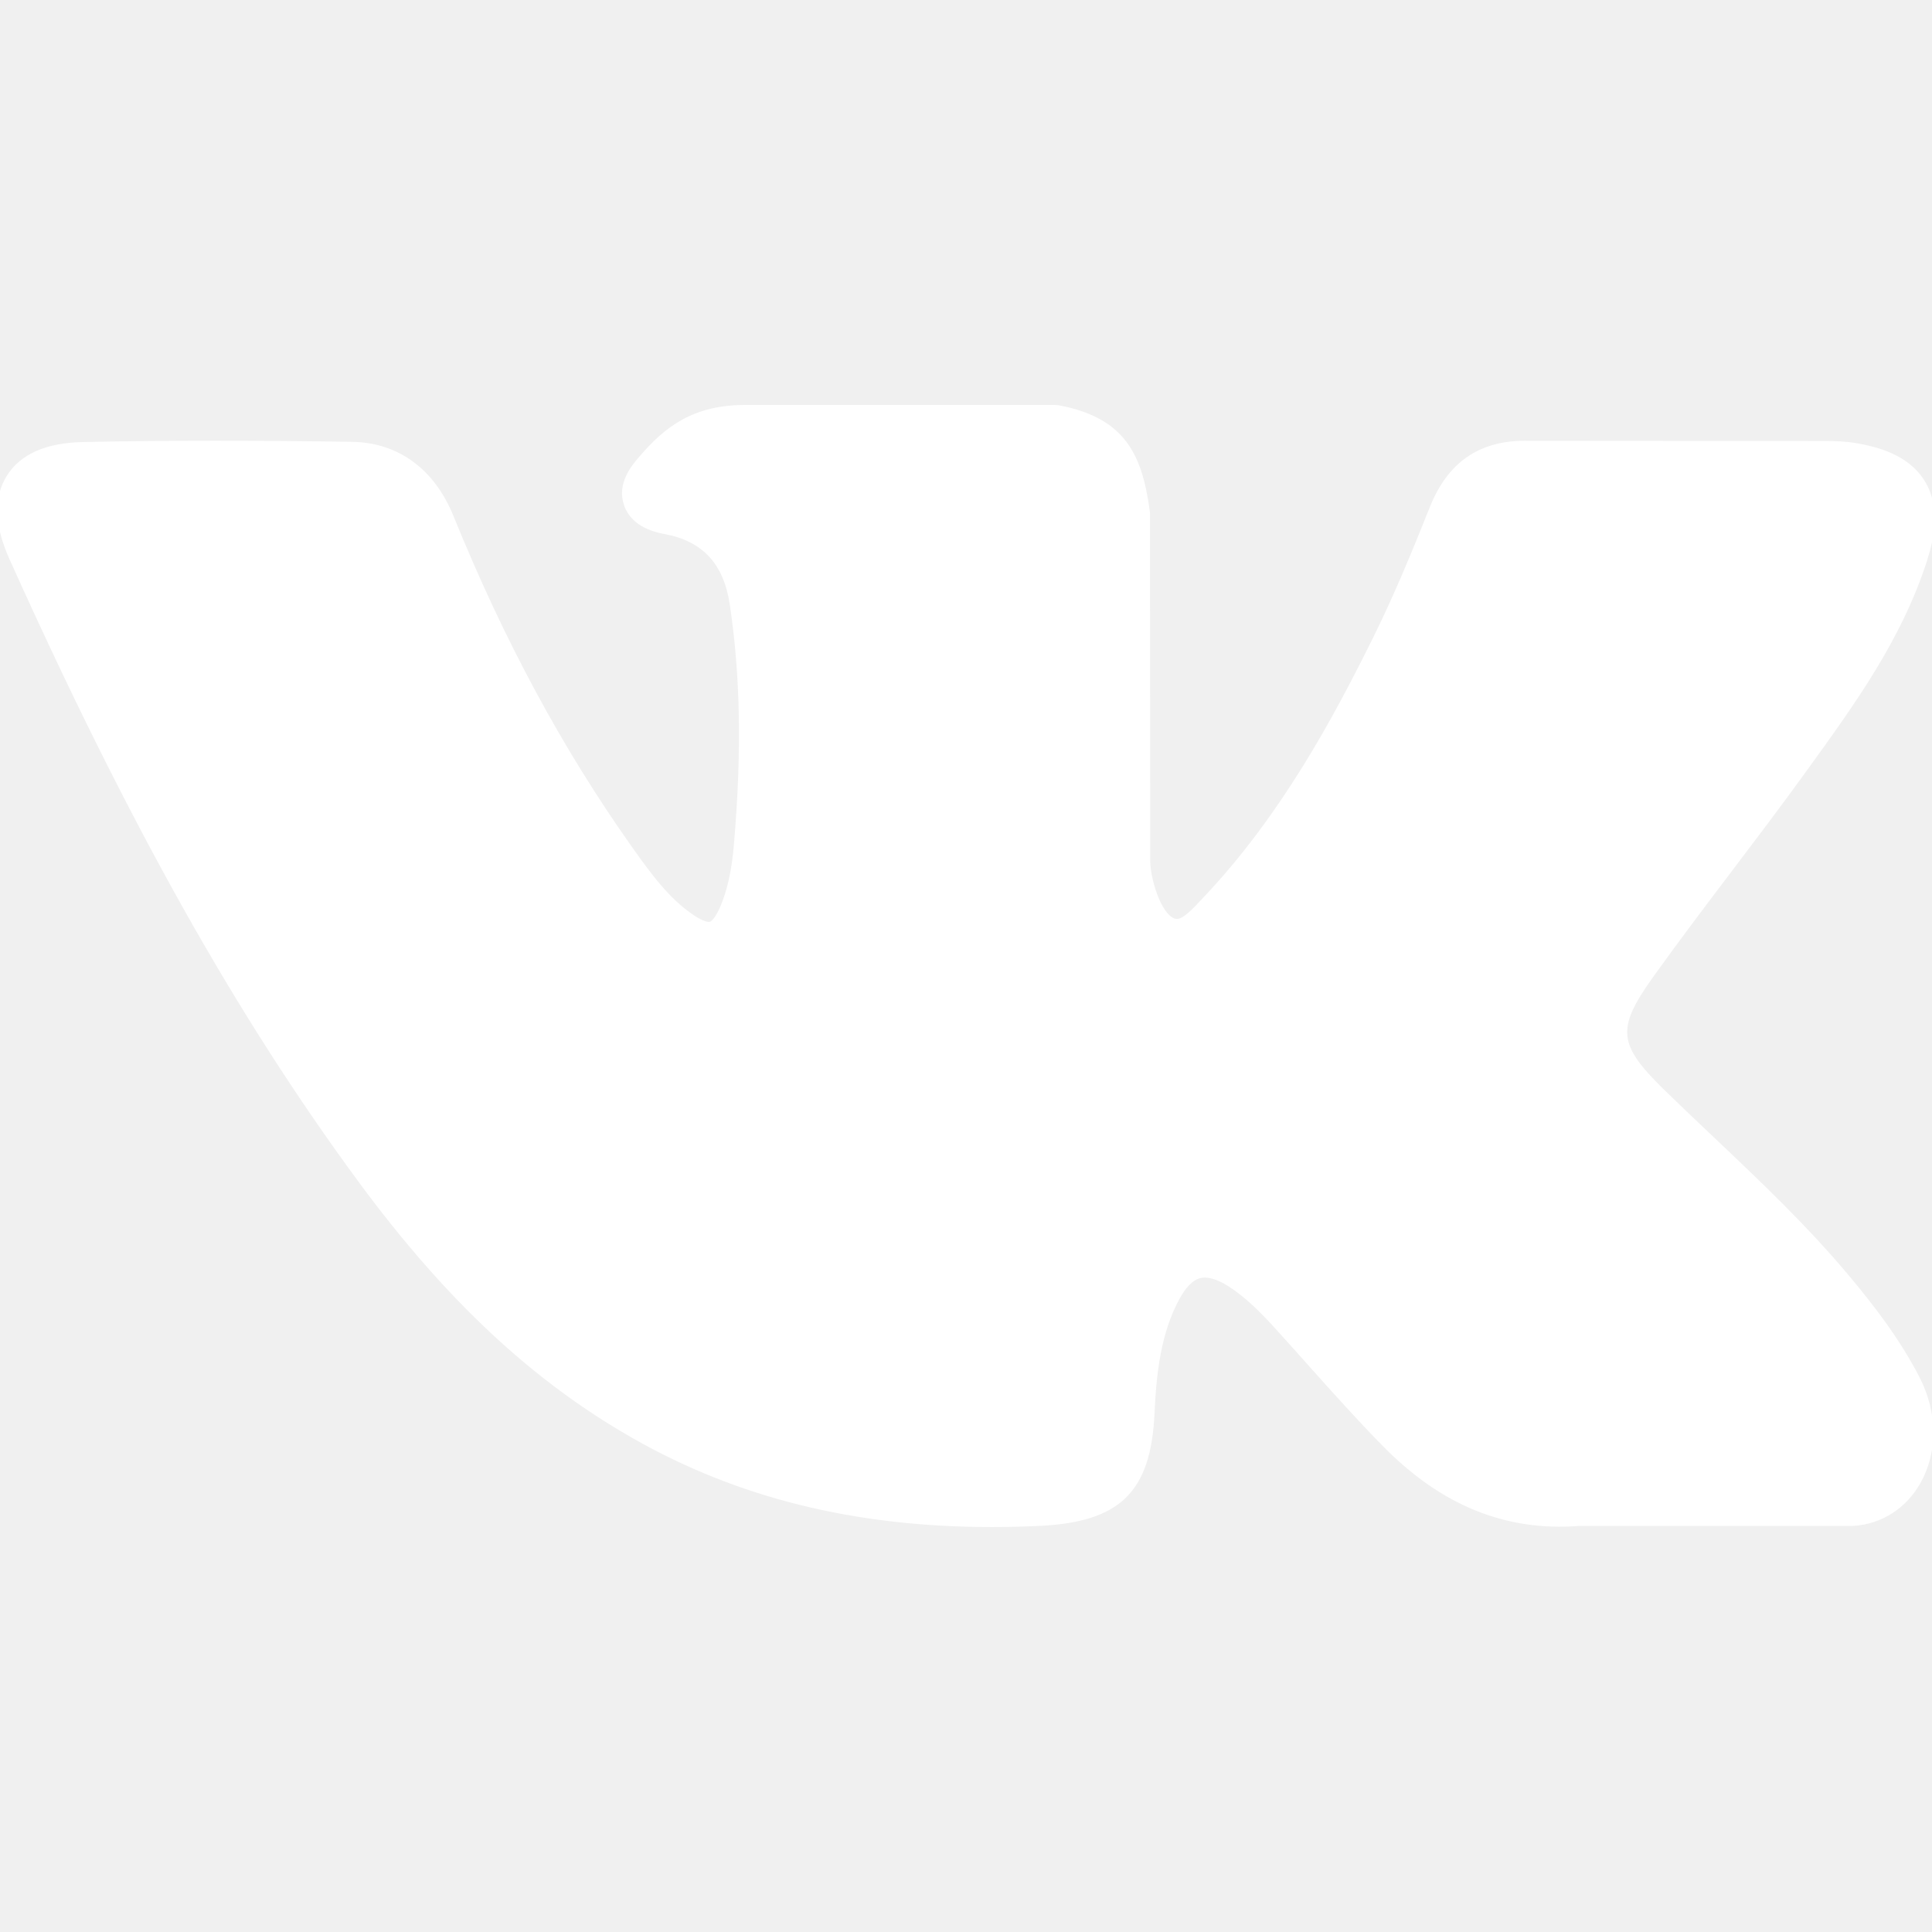
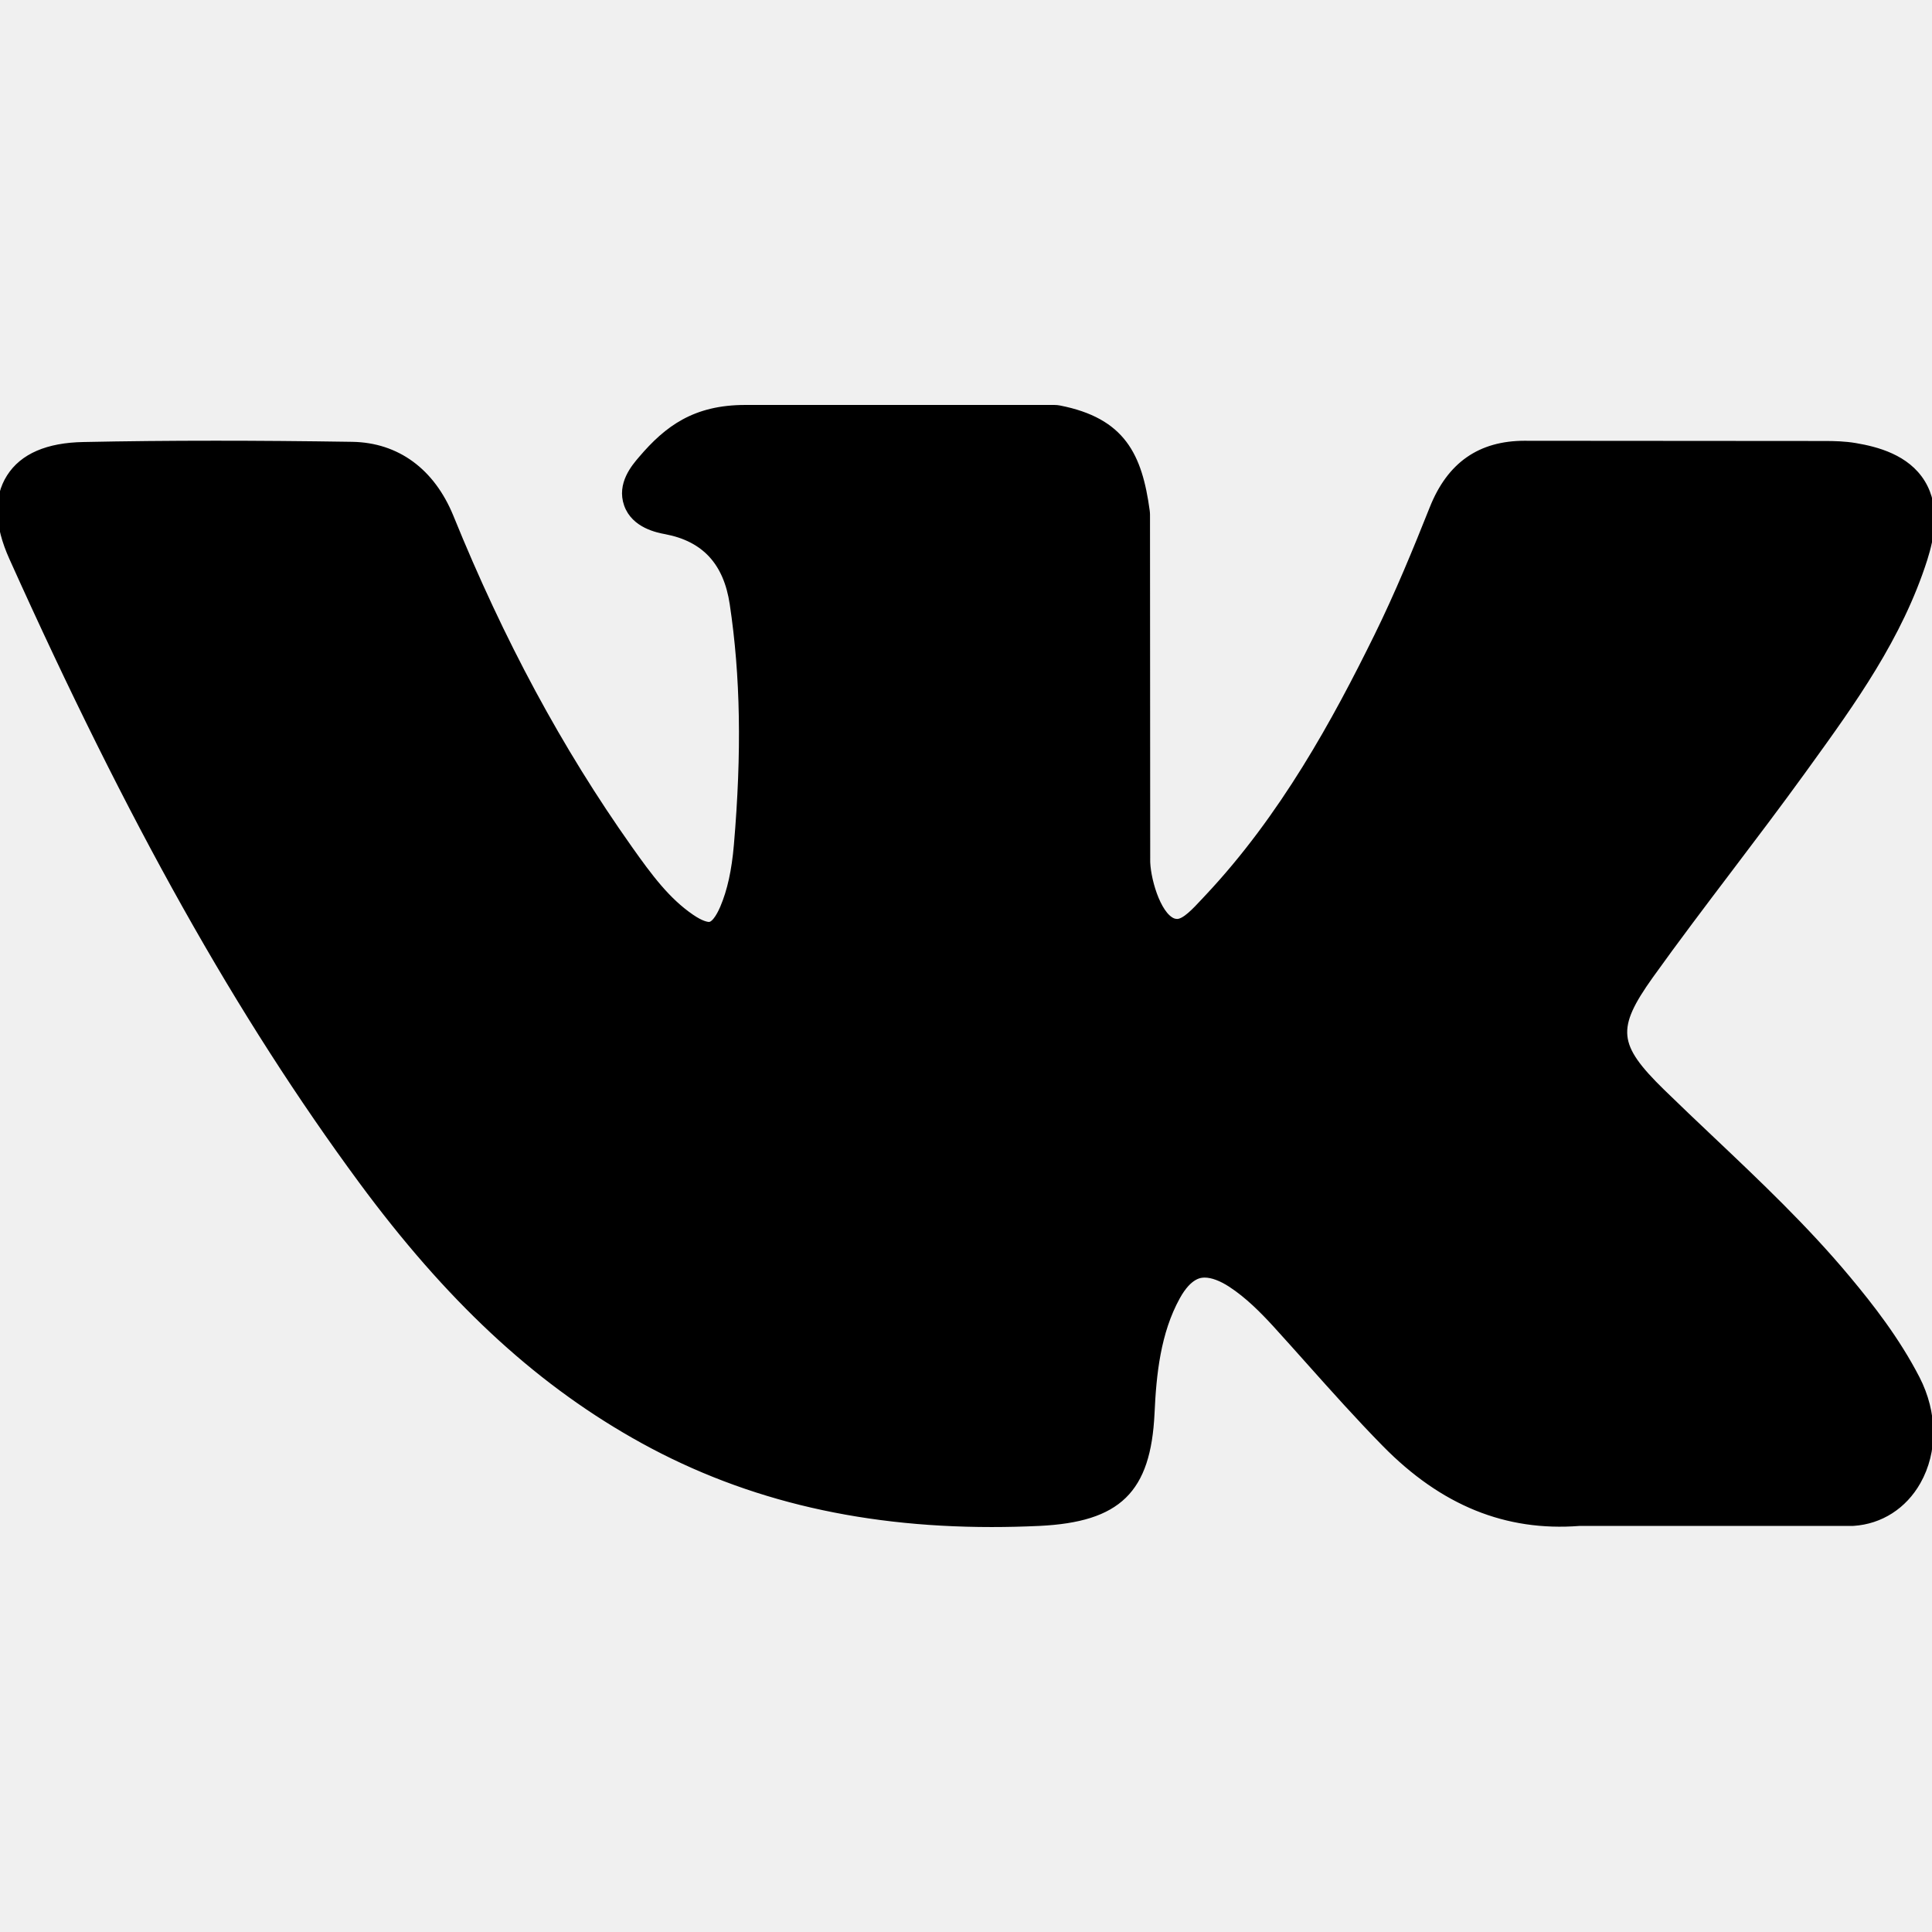
- <svg xmlns="http://www.w3.org/2000/svg" fill="#ffffff" height="400" width="400" version="1.1" id="Capa_1" viewBox="0 0 363.301 363.301" xml:space="preserve" stroke="#ffffff">
+ <svg xmlns="http://www.w3.org/2000/svg" fill="#000" height="400" width="400" version="1.1" id="Capa_1" viewBox="0 0 363.301 363.301" xml:space="preserve" stroke="#000">
  <g id="SVGRepo_bgCarrier" stroke-width="0" />
  <g id="SVGRepo_tracerCarrier" stroke-linecap="round" stroke-linejoin="round" />
  <g id="SVGRepo_iconCarrier">
    <path d="M347.506,240.442c-7.91-9.495-16.899-18.005-25.592-26.235c-3.091-2.927-6.287-5.953-9.368-8.962 c-8.845-8.648-9.167-11.897-2.164-21.72c4.845-6.771,9.982-13.551,14.95-20.108c4.506-5.949,9.166-12.101,13.632-18.273l0.917-1.269 c8.536-11.811,17.364-24.024,22.062-38.757c1.22-3.887,2.501-9.607-0.428-14.39c-2.927-4.779-8.605-6.237-12.622-6.918 c-1.987-0.337-3.96-0.383-5.791-0.383l-55.901-0.04l-0.462-0.004c-8.452,0-14.148,3.983-17.412,12.178 c-3.116,7.83-6.539,16.168-10.445,24.096c-7.773,15.787-17.645,33.97-31.93,49.135l-0.604,0.645 c-1.687,1.813-3.598,3.866-4.995,3.866c-0.214,0-0.447-0.041-0.711-0.124c-2.959-1.153-4.945-8.316-4.855-11.648 c0.001-0.046,0.002-0.092,0.002-0.138l-0.039-64.61c0-0.224-0.016-0.446-0.045-0.668c-1.422-10.503-4.572-17.041-16.474-19.372 c-0.316-0.063-0.639-0.094-0.961-0.094h-58.126c-9.47,0-14.688,3.849-19.593,9.61c-1.324,1.54-4.08,4.746-2.714,8.635 c1.386,3.947,5.885,4.791,7.35,5.065c7.272,1.384,11.371,5.832,12.532,13.604c2.027,13.496,2.276,27.901,0.784,45.334 c-0.416,4.845-1.239,8.587-2.595,11.784c-0.315,0.746-1.432,3.181-2.571,3.182c-0.362,0-1.409-0.142-3.316-1.456 c-4.509-3.089-7.808-7.497-11.654-12.942c-13.084-18.491-24.065-38.861-33.575-62.288c-3.527-8.624-10.114-13.452-18.556-13.594 c-9.276-0.141-17.686-0.209-25.707-0.209c-8.764,0-16.889,0.081-24.823,0.246C8.914,83.74,4.216,85.776,1.744,89.676 c-2.476,3.903-2.315,9.03,0.479,15.236c22.366,49.723,42.645,85.876,65.755,117.228c16.193,21.938,32.435,37.123,51.109,47.784 c19.674,11.255,41.722,16.727,67.402,16.727c2.911,0,5.921-0.071,8.956-0.213c14.922-0.727,20.458-6.128,21.158-20.657 c0.333-7.425,1.145-15.212,4.795-21.853c2.304-4.184,4.452-4.184,5.158-4.184c1.36,0,3.046,0.626,4.857,1.799 c3.248,2.12,6.033,4.96,8.316,7.441c2.149,2.357,4.274,4.738,6.401,7.12c4.59,5.141,9.336,10.456,14.294,15.497 c10.852,11.041,22.807,15.897,36.538,14.843h51.252c0.109,0,0.219-0.004,0.328-0.011c5.107-0.337,9.53-3.17,12.135-7.772 c3.227-5.701,3.162-12.974-0.174-19.46C356.718,251.867,351.808,245.601,347.506,240.442z" />
  </g>
</svg>
